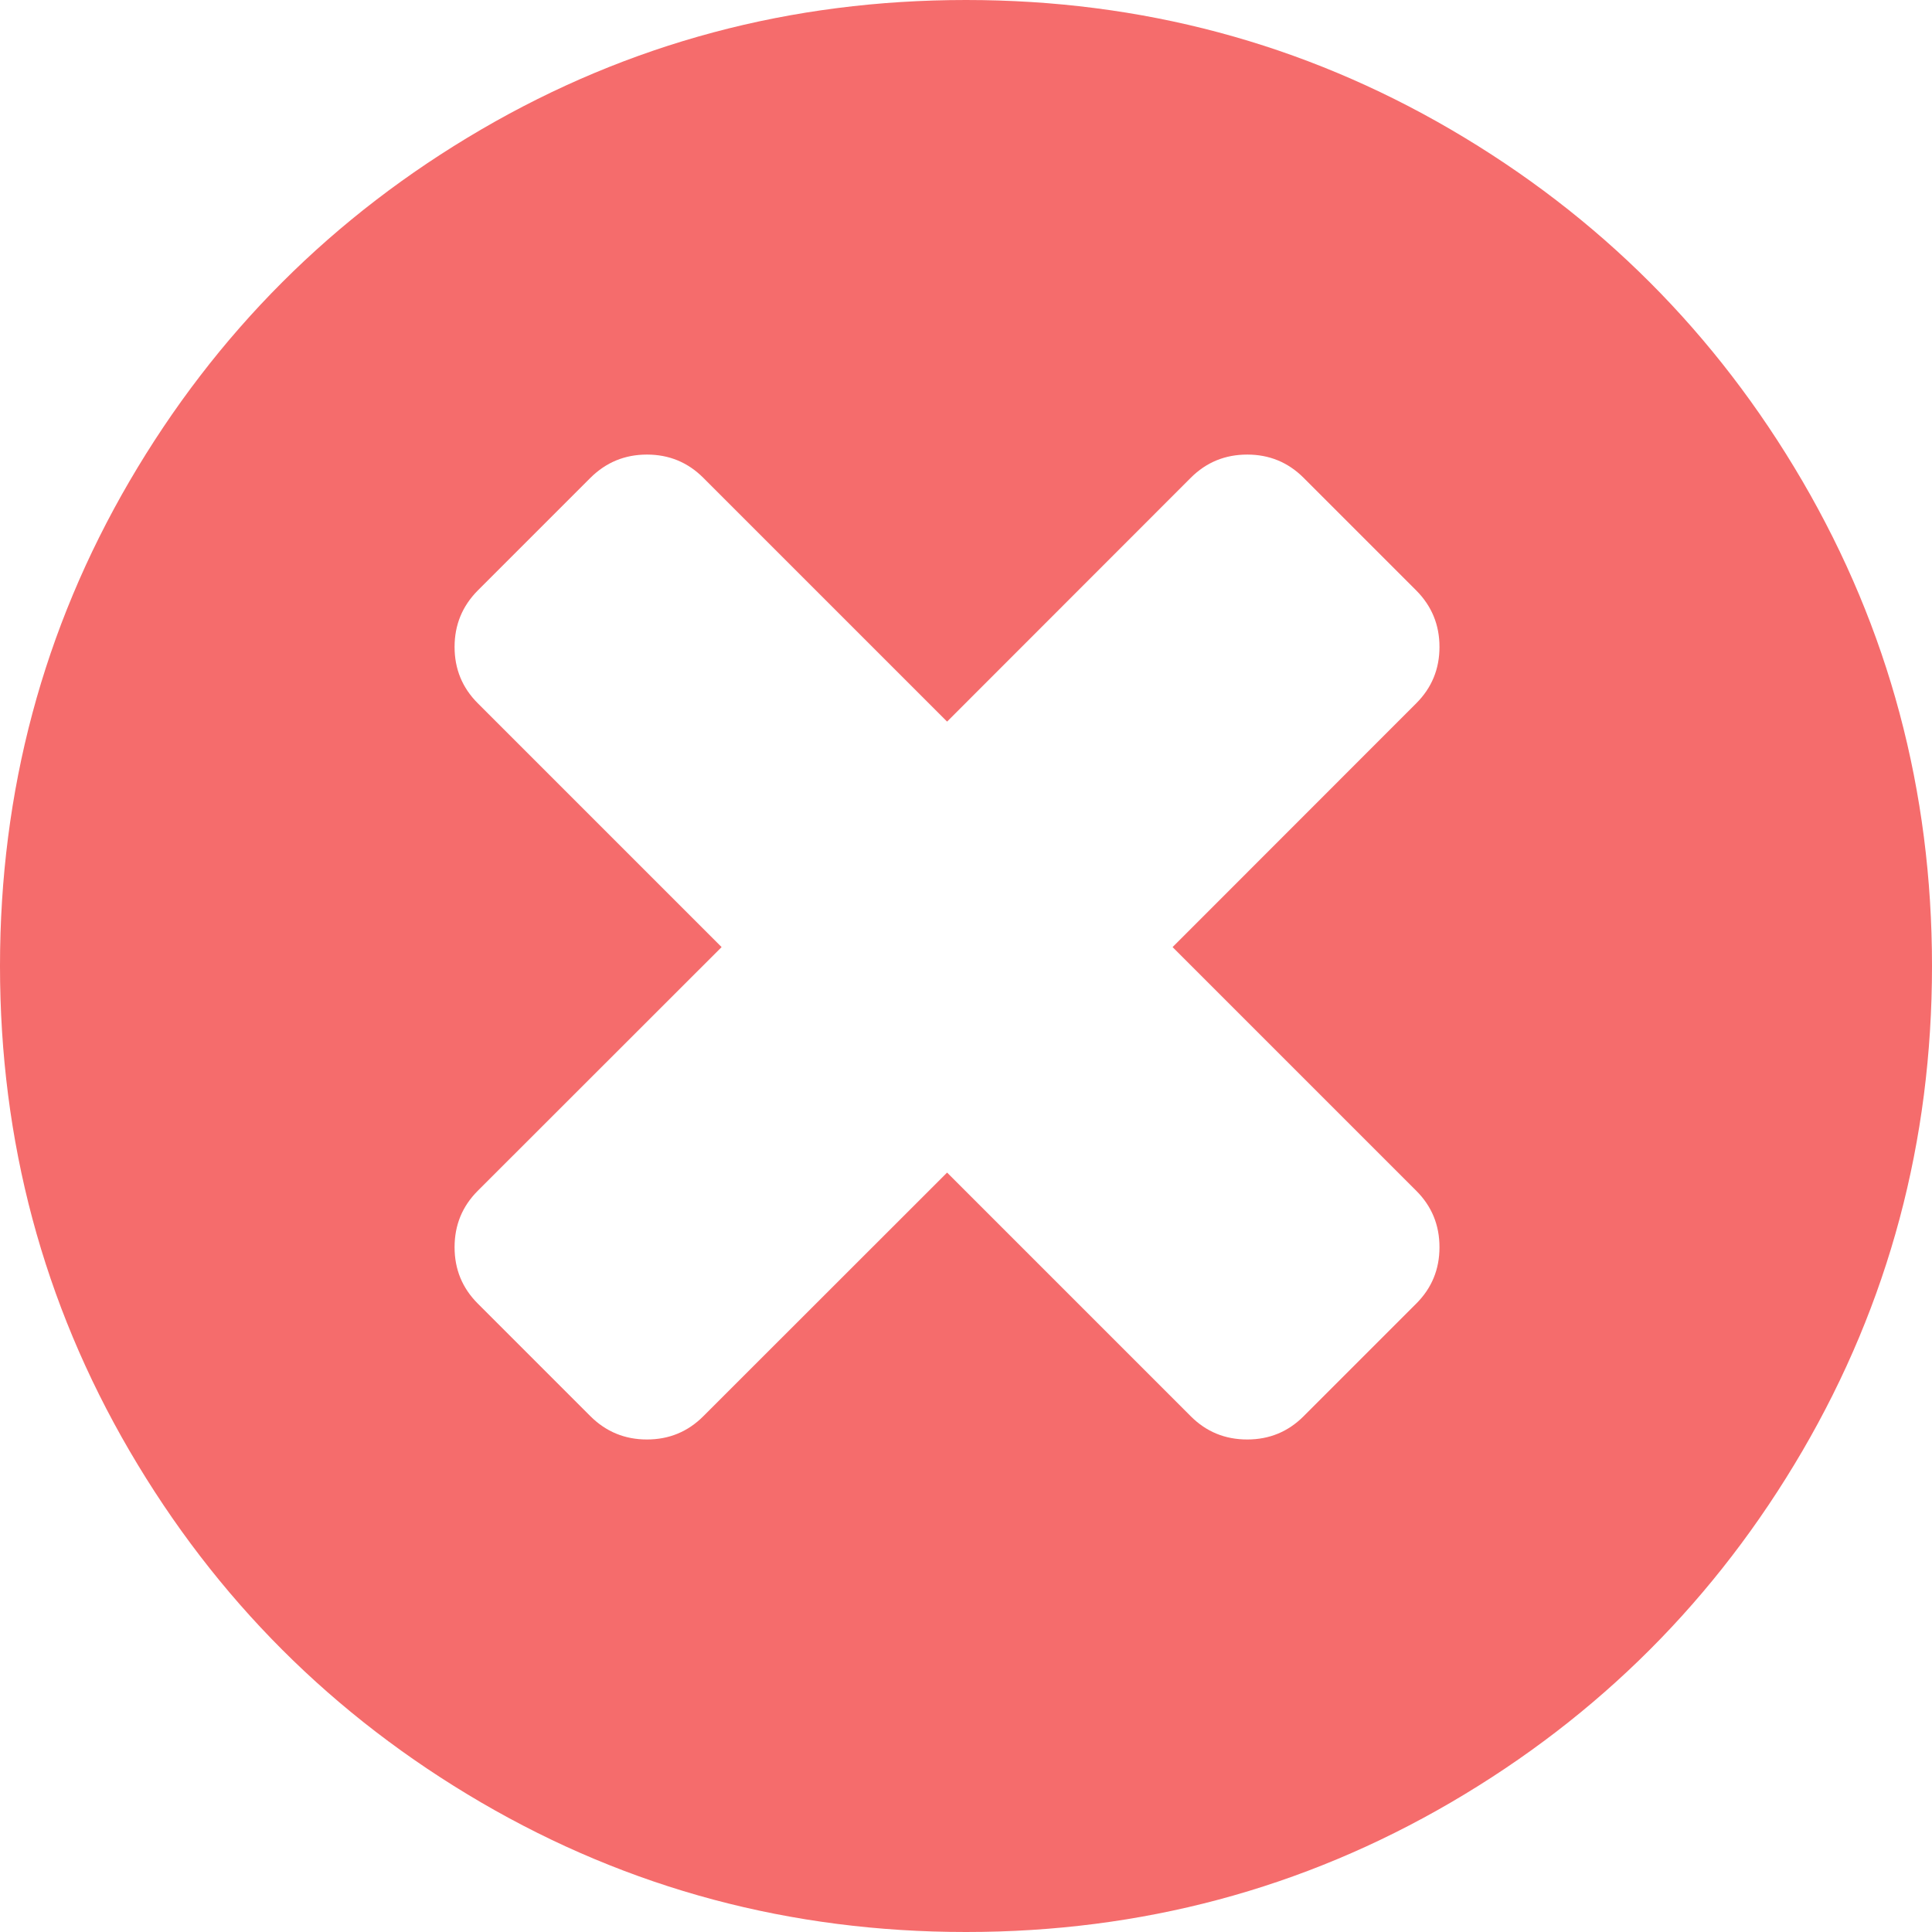
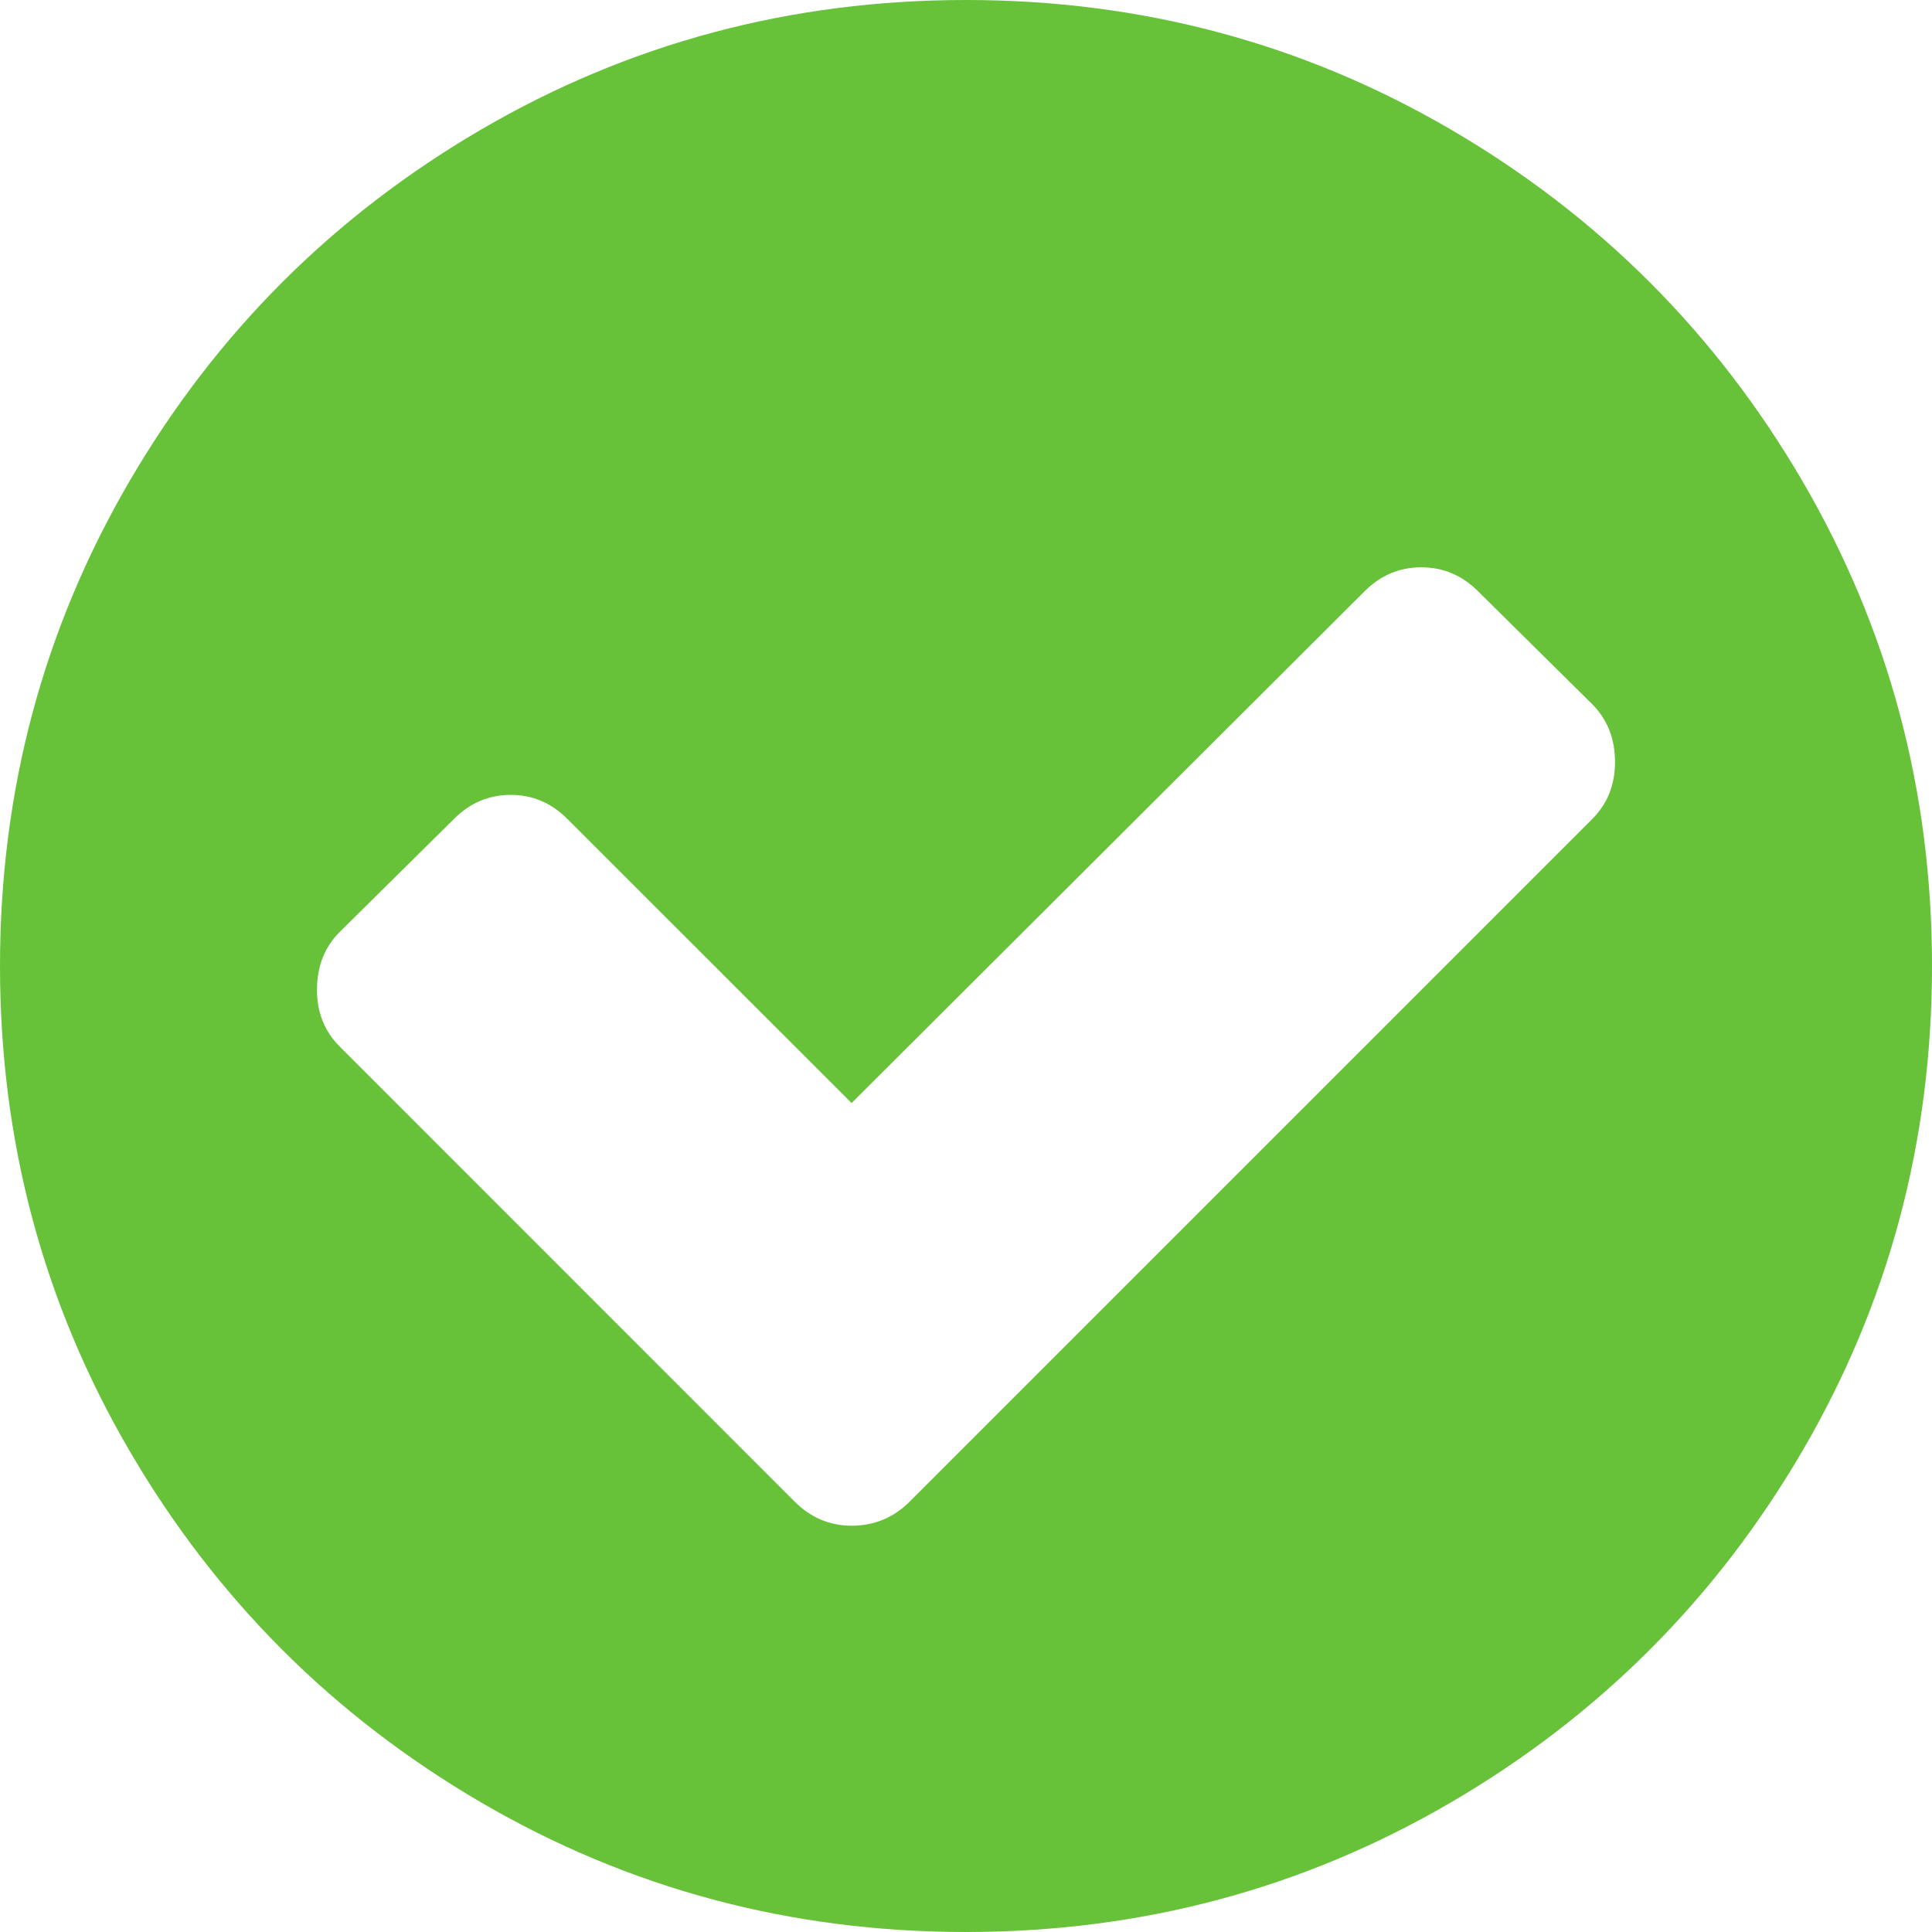
<svg xmlns="http://www.w3.org/2000/svg" version="1.1" width="14px" height="14px">
-   <g transform="matrix(1 0 0 1 -81 -302 )">
-     <path d="M 7 0  C 8.27 0  9.441 0.313  10.514 0.939  C 11.586 1.565  12.435 2.414  13.061 3.486  C 13.687 4.559  14 5.73  14 7  C 14 8.27  13.687 9.441  13.061 10.514  C 12.435 11.586  11.586 12.435  10.514 13.061  C 9.441 13.687  8.27 14  7 14  C 5.73 14  4.559 13.687  3.486 13.061  C 2.414 12.435  1.565 11.586  0.939 10.514  C 0.313 9.441  0 8.27  0 7  C 0 5.73  0.313 4.559  0.939 3.486  C 1.565 2.414  2.414 1.565  3.486 0.939  C 4.559 0.313  5.73 0  7 0  Z M 10.263 8.629  L 8.497 6.863  L 10.263 5.096  C 10.375 4.984  10.431 4.848  10.431 4.688  C 10.431 4.528  10.375 4.392  10.263 4.279  L 9.446 3.462  C 9.334 3.35  9.198 3.294  9.038 3.294  C 8.877 3.294  8.741 3.35  8.629 3.462  L 6.863 5.229  L 5.096 3.462  C 4.984 3.35  4.848 3.294  4.688 3.294  C 4.528 3.294  4.392 3.35  4.279 3.462  L 3.462 4.279  C 3.35 4.392  3.294 4.528  3.294 4.688  C 3.294 4.848  3.35 4.984  3.462 5.096  L 5.229 6.863  L 3.462 8.629  C 3.35 8.741  3.294 8.877  3.294 9.038  C 3.294 9.198  3.35 9.334  3.462 9.446  L 4.279 10.263  C 4.392 10.375  4.528 10.431  4.688 10.431  C 4.848 10.431  4.984 10.375  5.096 10.263  L 6.863 8.497  L 8.629 10.263  C 8.741 10.375  8.877 10.431  9.038 10.431  C 9.198 10.431  9.334 10.375  9.446 10.263  L 10.263 9.446  C 10.375 9.334  10.431 9.198  10.431 9.038  C 10.431 8.877  10.375 8.741  10.263 8.629  Z " fill-rule="nonzero" fill="#f56c6c" stroke="none" transform="matrix(1 0 0 1 81 302 )" />
+   <g transform="matrix(1 0 0 1 -81 -113 )">
+     <path d="M 11.539 5.934  C 11.648 5.824  11.703 5.688  11.703 5.523  C 11.703 5.353  11.648 5.214  11.539 5.104  L 10.71 4.284  C 10.594 4.168  10.457 4.111  10.299 4.111  C 10.141 4.111  10.005 4.168  9.889 4.284  L 6.171 7.993  L 4.111 5.934  C 3.995 5.818  3.859 5.76  3.701 5.76  C 3.543 5.76  3.406 5.818  3.29 5.934  L 2.461 6.754  C 2.352 6.863  2.297 7.003  2.297 7.173  C 2.297 7.337  2.352 7.474  2.461 7.583  L 5.76 10.883  C 5.876 10.998  6.013 11.056  6.171 11.056  C 6.335 11.056  6.474 10.998  6.59 10.883  L 11.539 5.934  Z M 13.061 3.486  C 13.687 4.559  14 5.73  14 7  C 14 8.27  13.687 9.441  13.061 10.514  C 12.435 11.586  11.586 12.435  10.514 13.061  C 9.441 13.687  8.27 14  7 14  C 5.73 14  4.559 13.687  3.486 13.061  C 2.414 12.435  1.565 11.586  0.939 10.514  C 0.313 9.441  0 8.27  0 7  C 0 5.73  0.313 4.559  0.939 3.486  C 1.565 2.414  2.414 1.565  3.486 0.939  C 4.559 0.313  5.73 0  7 0  C 8.27 0  9.441 0.313  10.514 0.939  C 11.586 1.565  12.435 2.414  13.061 3.486  Z " fill-rule="nonzero" fill="#67c23a" stroke="none" transform="matrix(1 0 0 1 81 113 )" />
  </g>
</svg>
